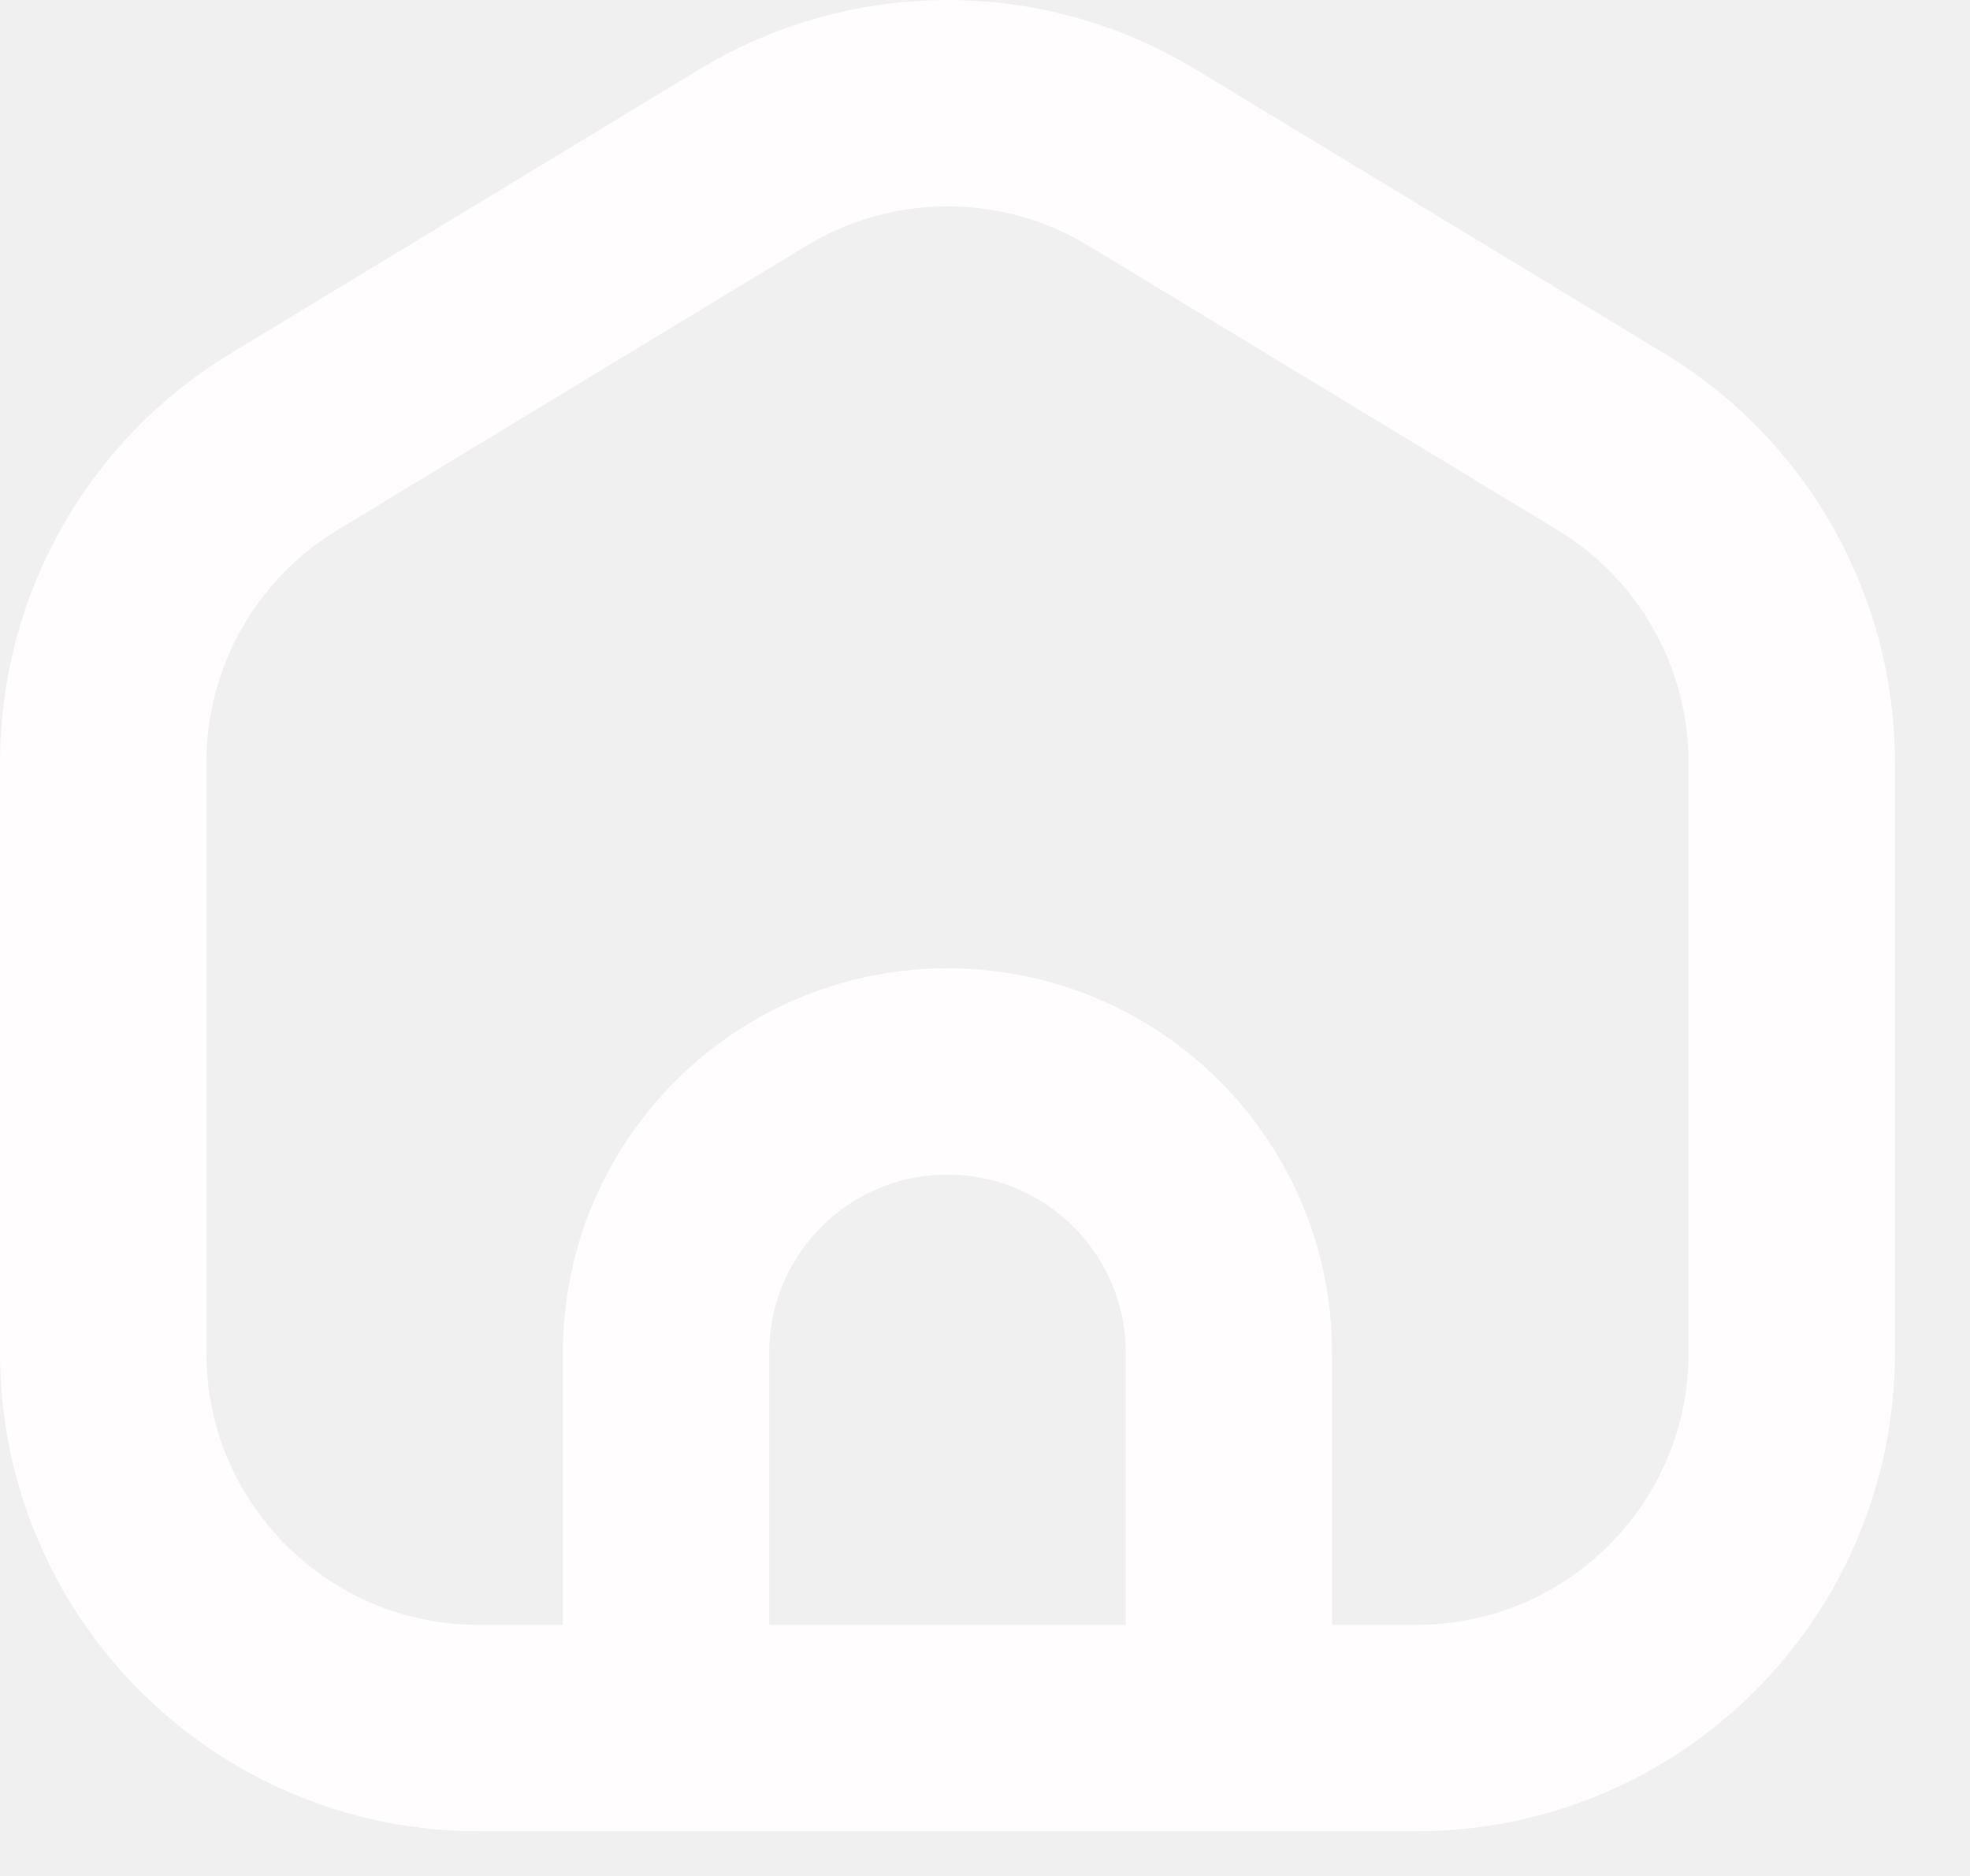
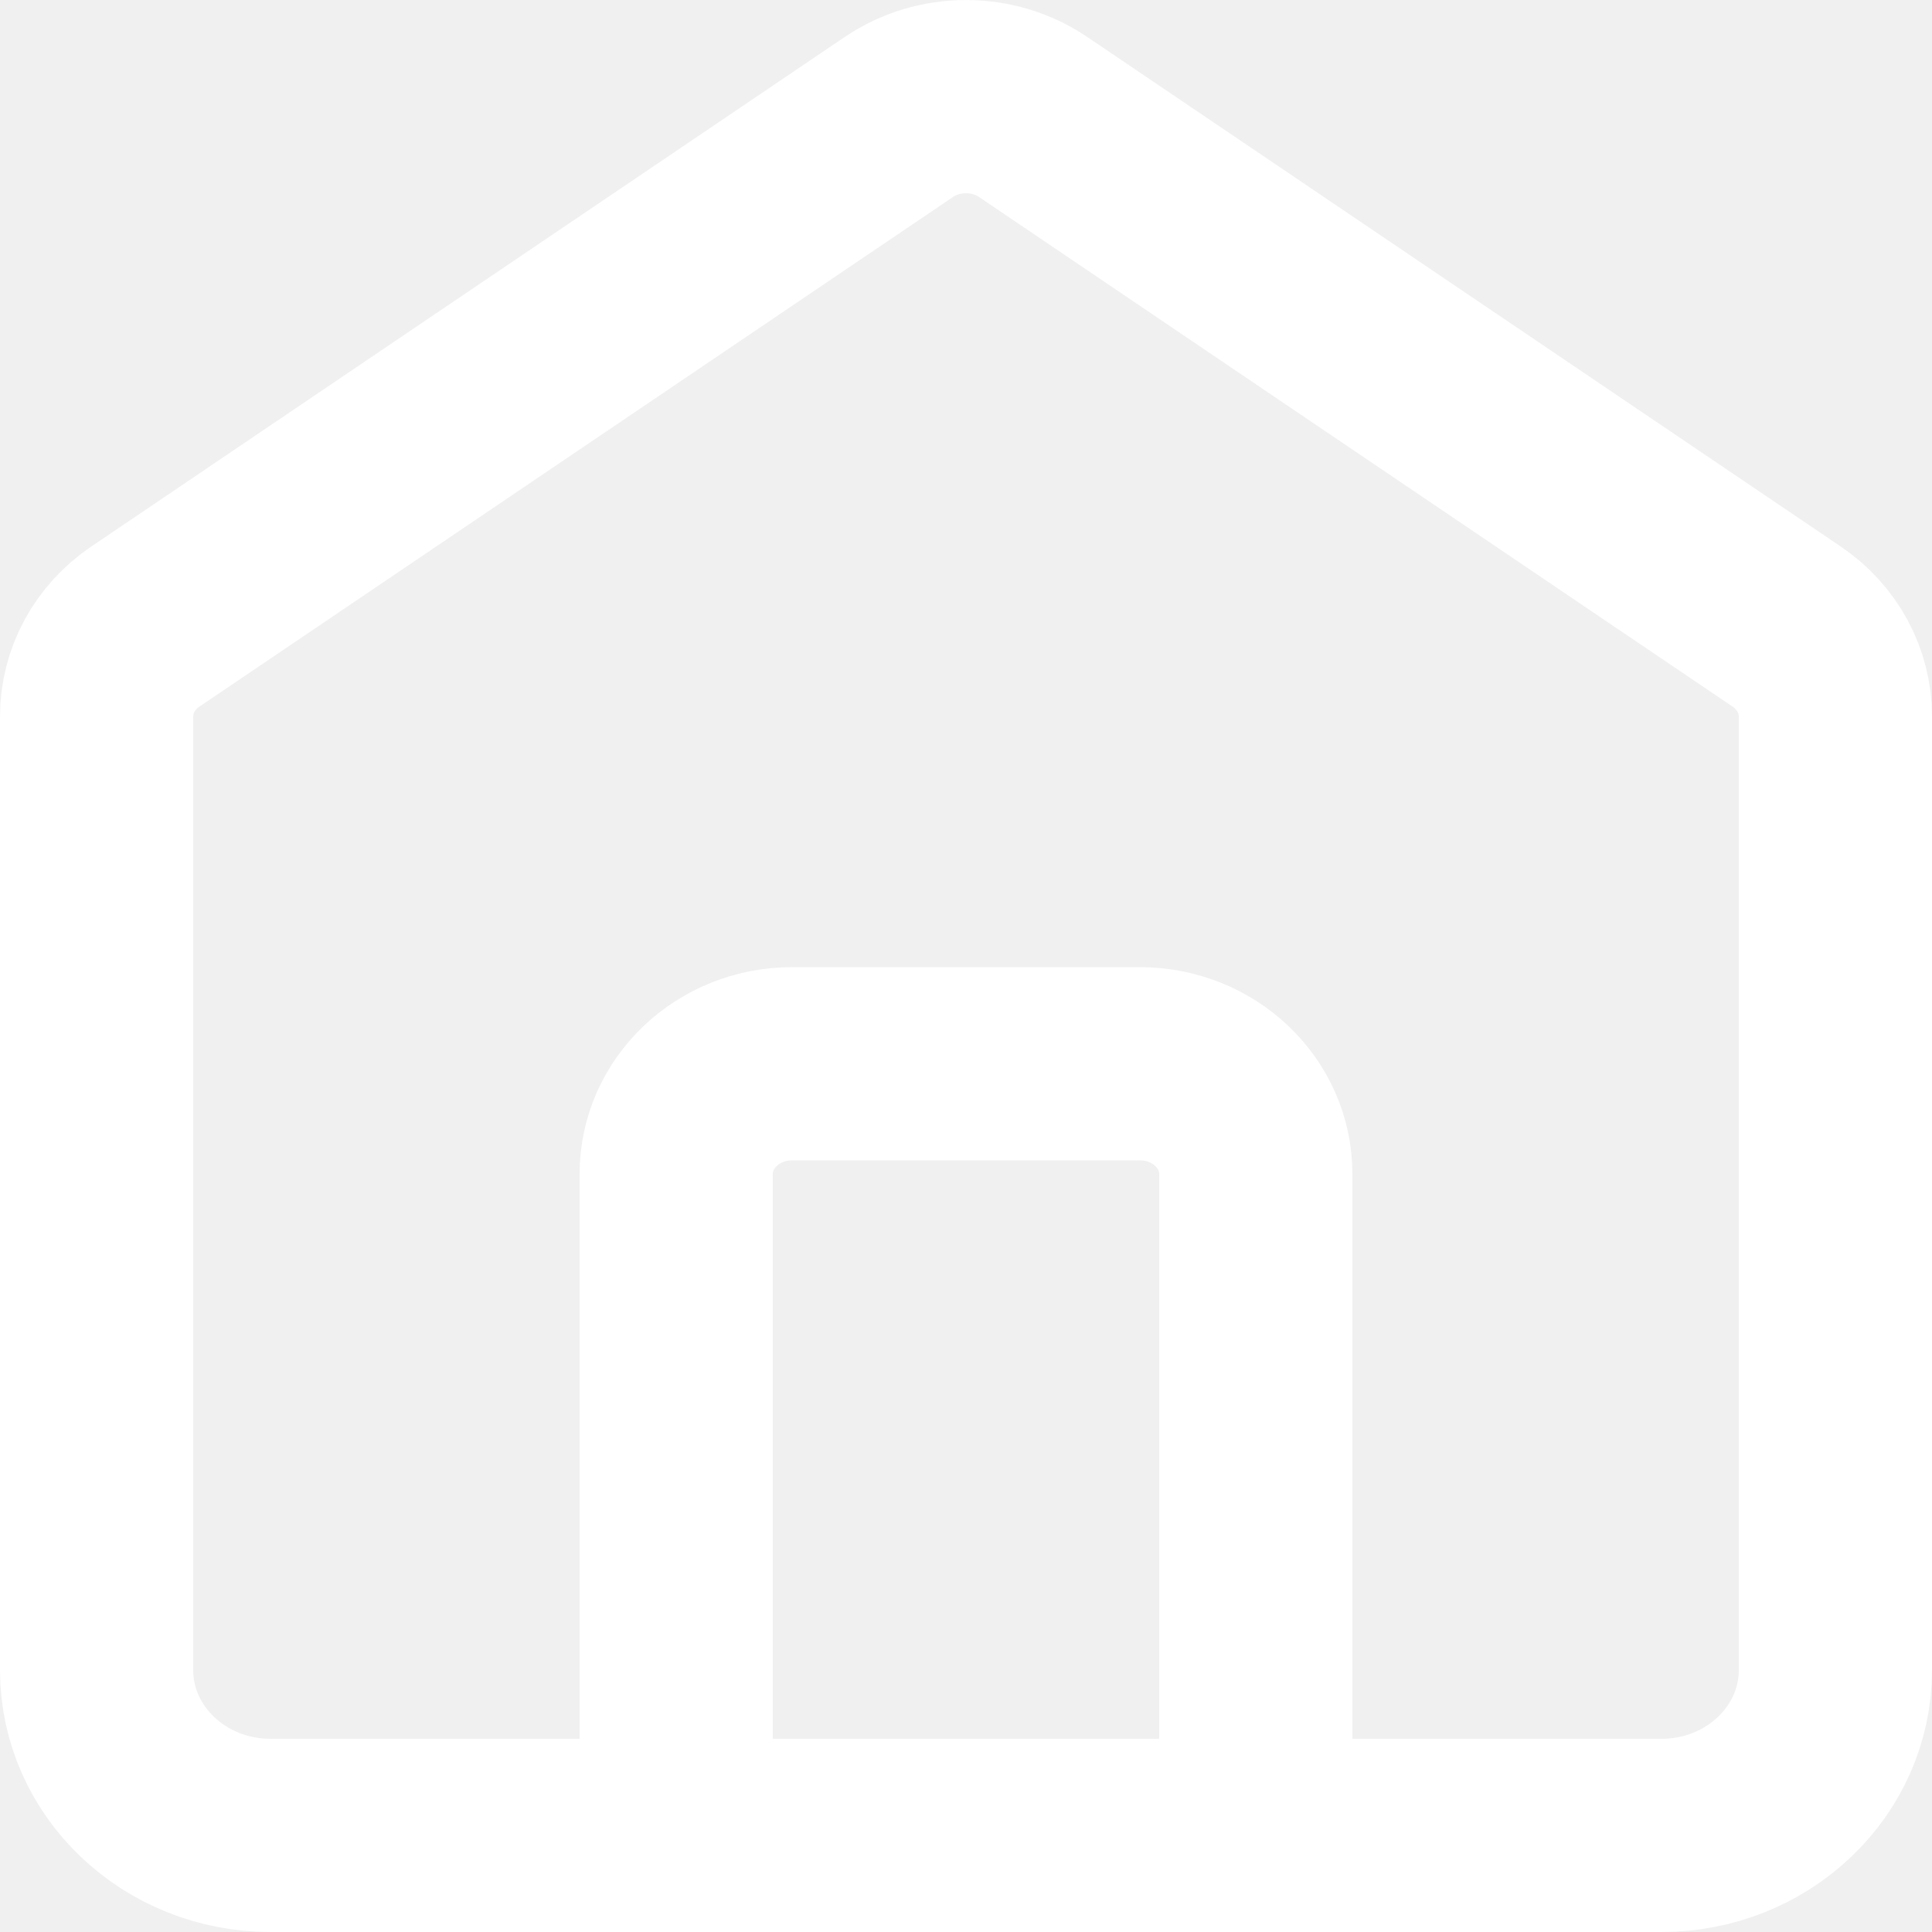
- <svg xmlns="http://www.w3.org/2000/svg" width="21" height="20" viewBox="0 0 21 20" fill="none">
-   <path d="M7.1 18.423H13.1M7.1 18.423H5.1C2.891 18.423 1.1 16.632 1.1 14.423V8.13C1.1 6.732 1.831 5.434 3.027 4.71L8.027 1.679C9.301 0.907 10.899 0.907 12.173 1.679L17.173 4.71C18.369 5.434 19.1 6.732 19.1 8.13V14.423C19.1 16.632 17.309 18.423 15.1 18.423H13.1H7.1ZM7.1 18.423V14.423C7.1 12.766 8.443 11.423 10.1 11.423C11.757 11.423 13.1 12.766 13.1 14.423V18.423H7.1Z" stroke="#FFFDFD" stroke-width="2.2" stroke-linecap="round" stroke-linejoin="round" />
+ <svg xmlns="http://www.w3.org/2000/svg" width="20" height="20" viewBox="0 0 20 20" fill="none">
+   <path d="M7 19V12.153C7 11.523 7.537 11.012 8.2 11.012H11.8C12.463 11.012 13 11.523 13 12.153V19M9.305 1.211L1.505 6.486C1.188 6.7 1 7.047 1 7.416V17.288C1 18.234 1.806 19 2.8 19H17.2C18.194 19 19 18.234 19 17.288V7.416C19 7.047 18.812 6.7 18.495 6.486L10.695 1.211C10.279 0.93 9.721 0.93 9.305 1.211Z" stroke="white" stroke-width="2" stroke-linecap="round" />
</svg>
